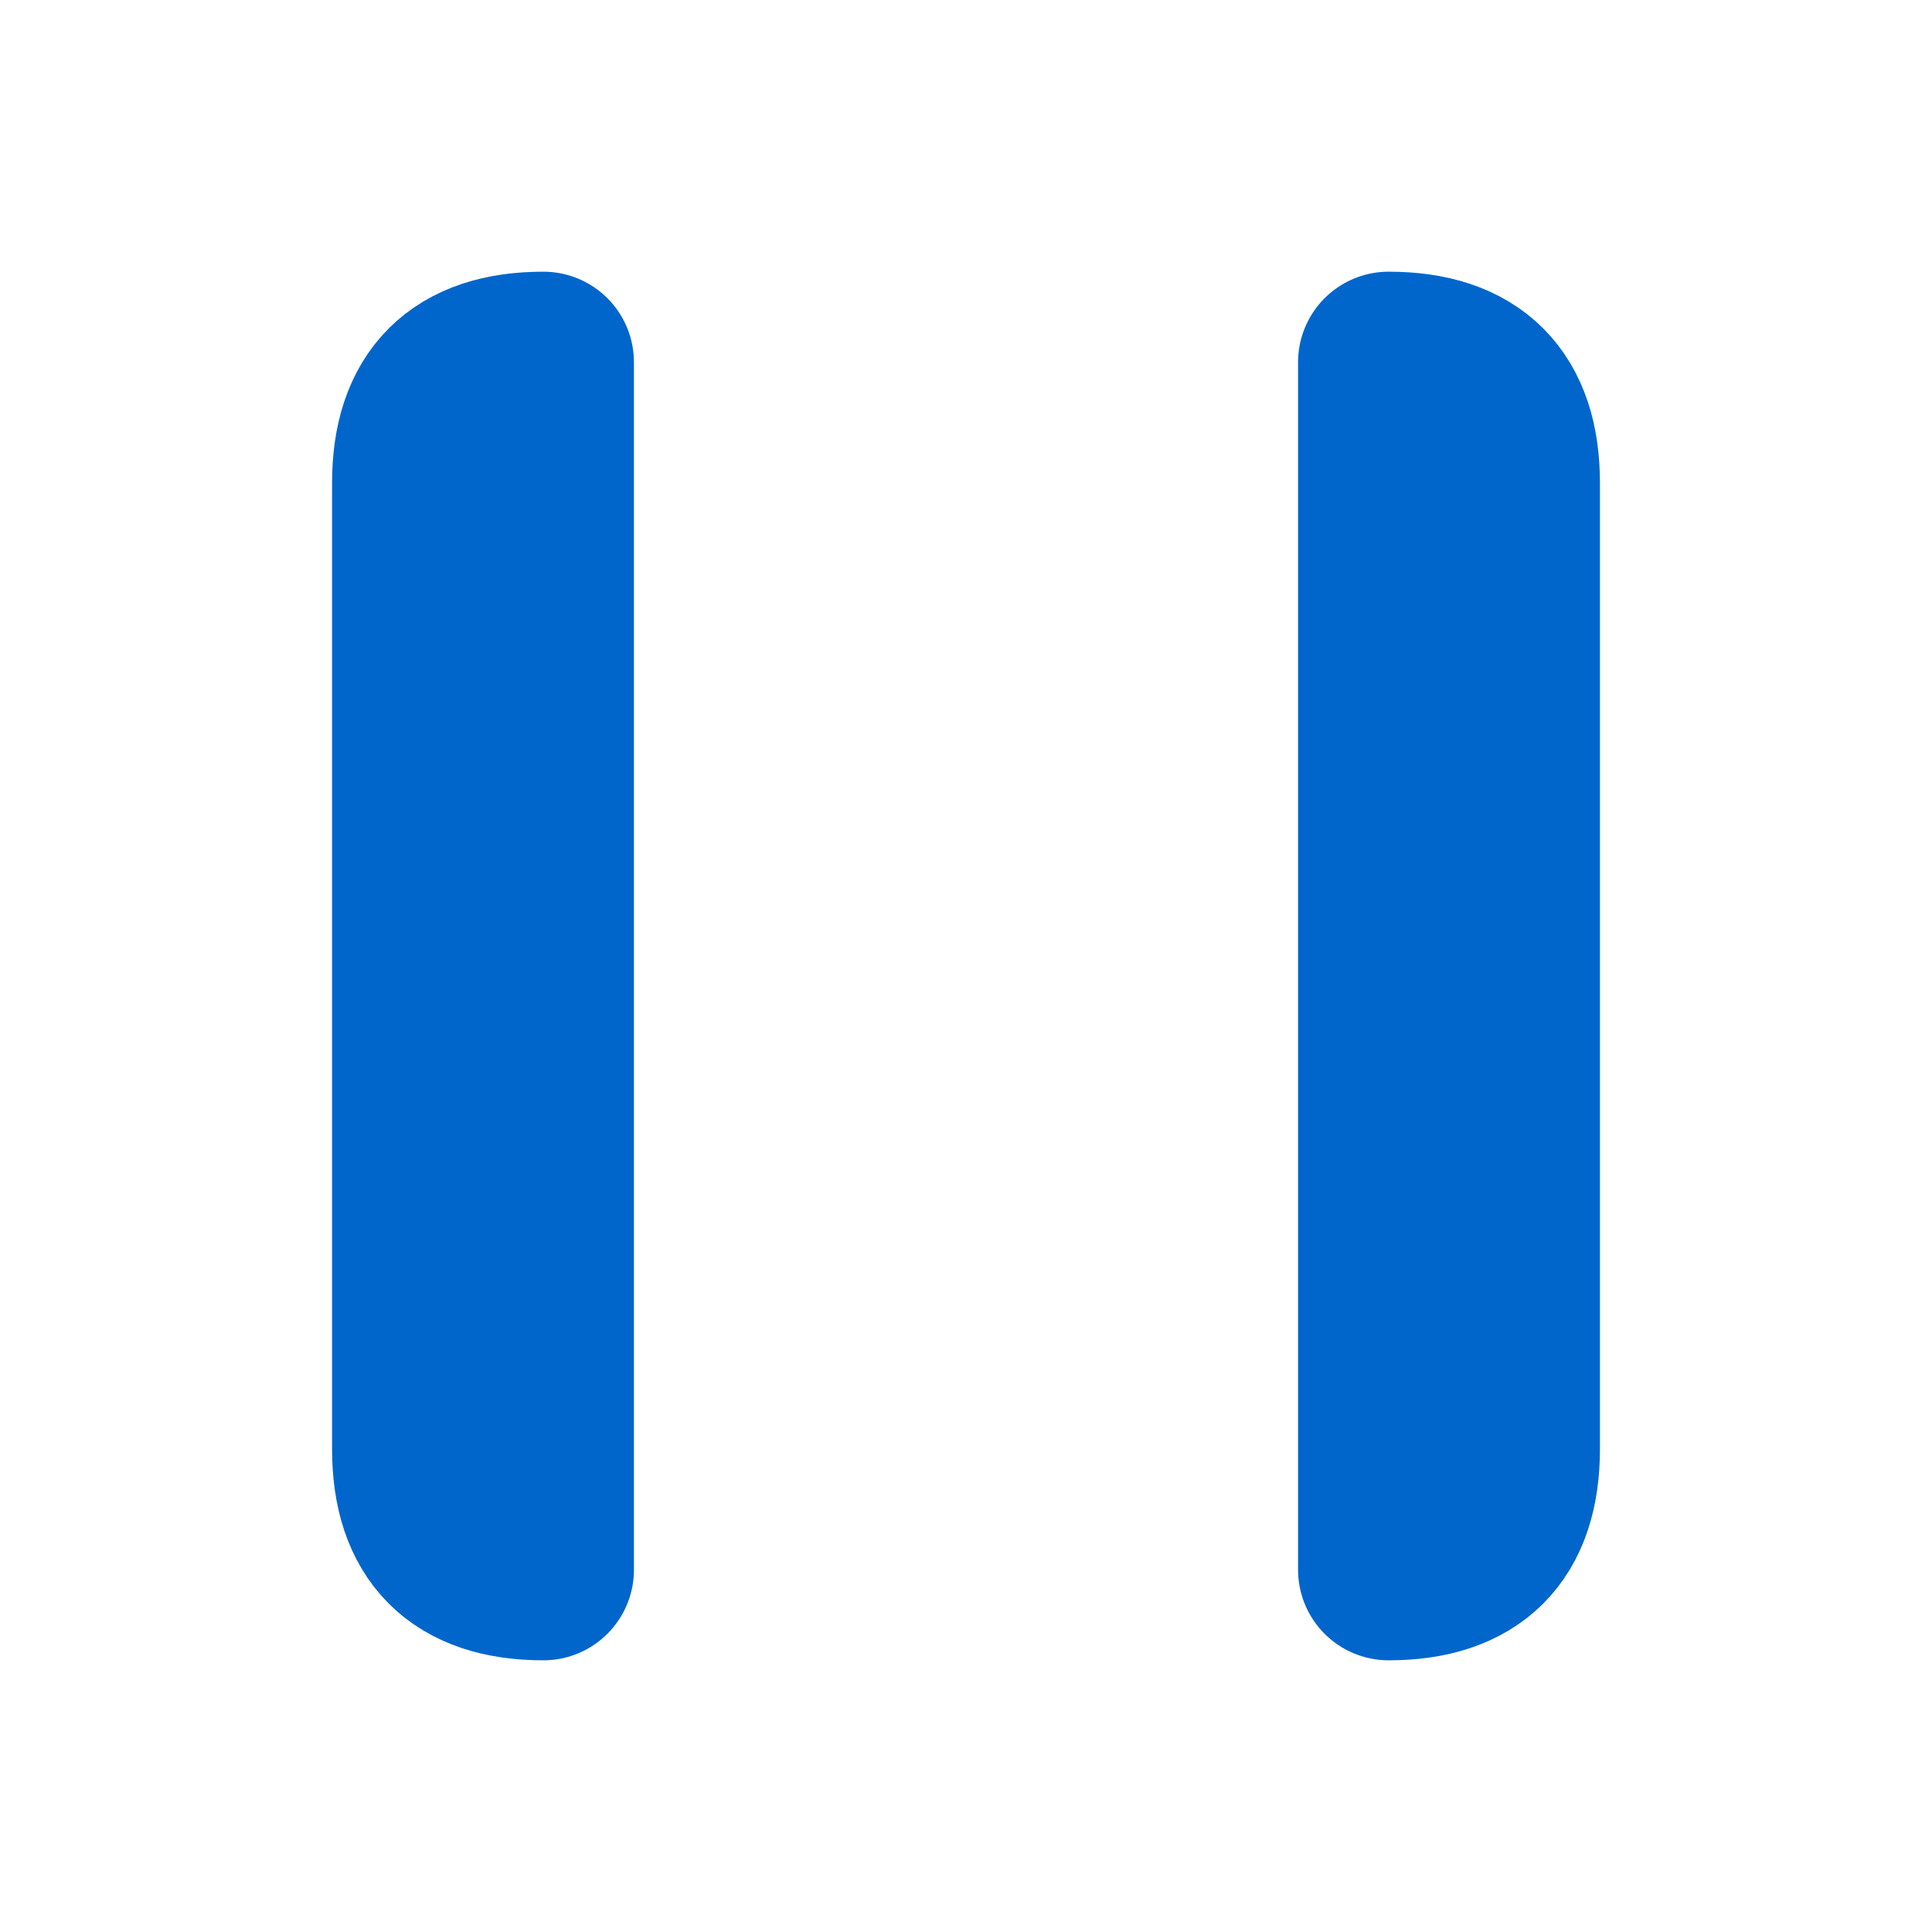
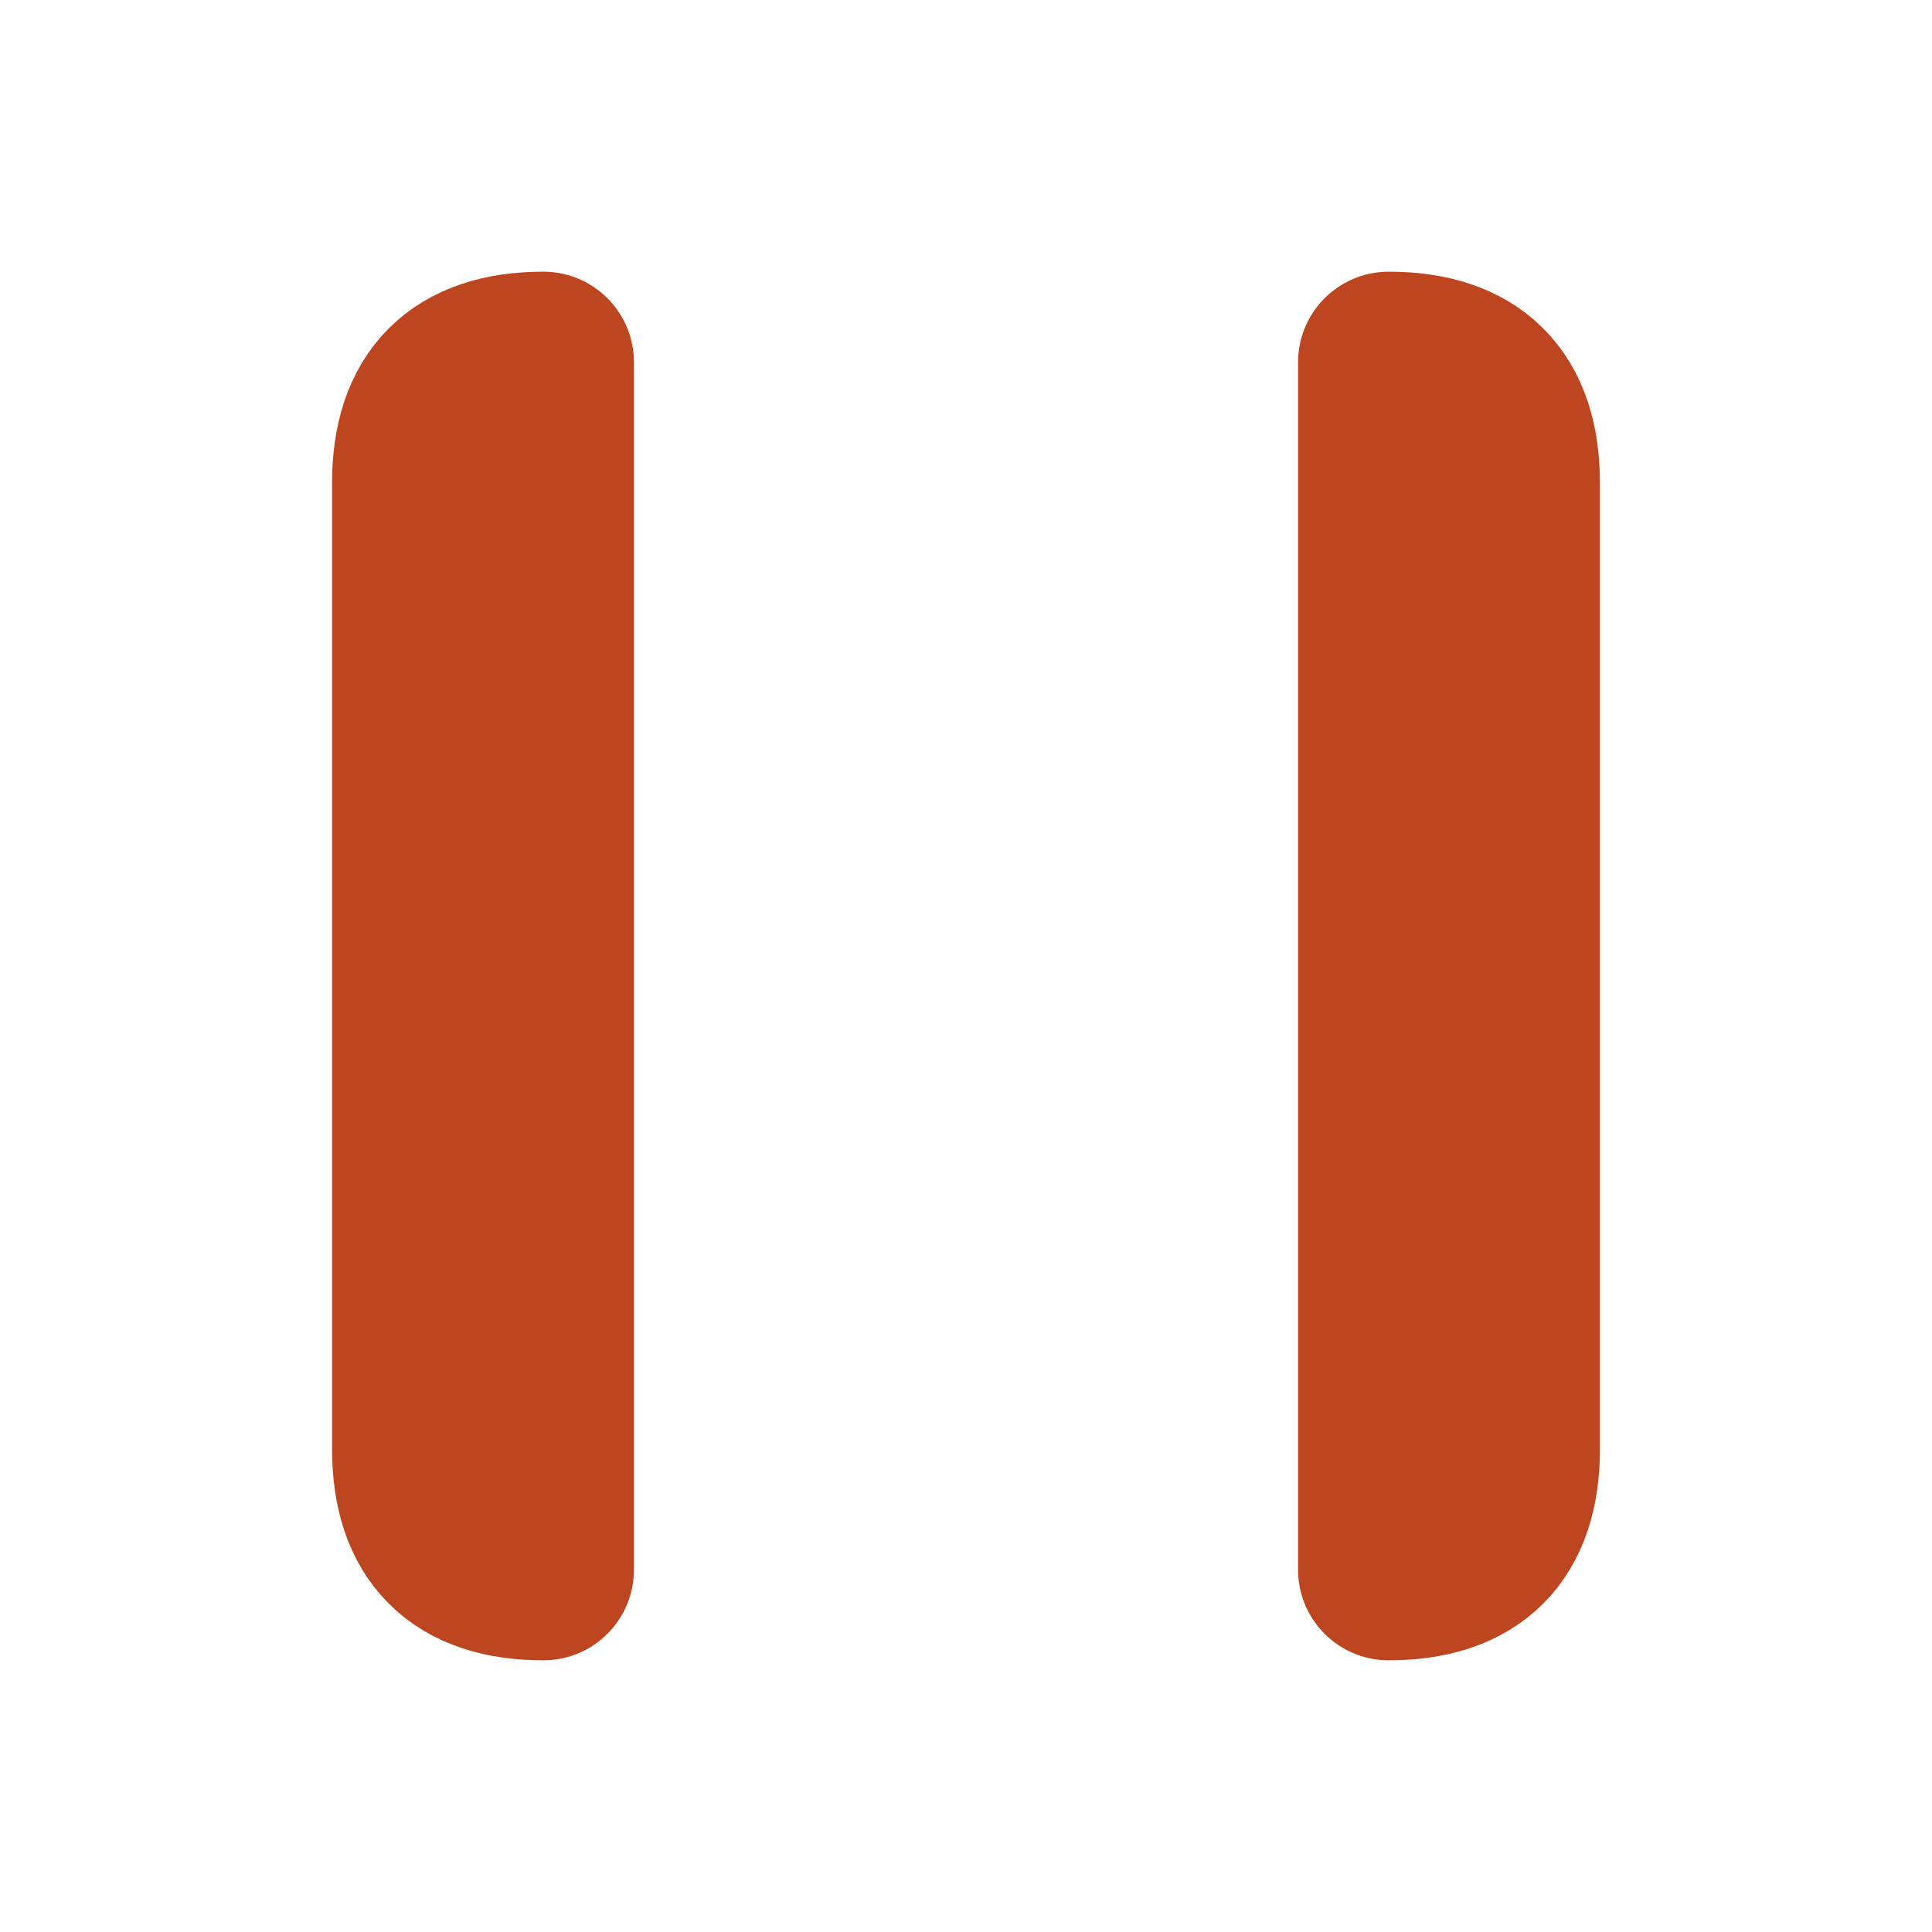
<svg xmlns="http://www.w3.org/2000/svg" width="32" height="32" viewBox="0 0 32 32" fill="none">
-   <path d="M9 6 L9 26 M9 6 Q7 6 7 8 L7 24 Q7 26 9 26" stroke="#0066cc" stroke-width="3" fill="none" stroke-linecap="round" stroke-linejoin="round" />
-   <path d="M23 6 L23 26 M23 6 Q25 6 25 8 L25 24 Q25 26 23 26" stroke="#0066cc" stroke-width="3" fill="none" stroke-linecap="round" stroke-linejoin="round" />
+   <path d="M9 6 L9 26 M9 6 Q7 6 7 8 L7 24 Q7 26 9 26" stroke="#bd4520" stroke-width="3" fill="none" stroke-linecap="round" stroke-linejoin="round" />
+   <path d="M23 6 L23 26 M23 6 Q25 6 25 8 L25 24 Q25 26 23 26" stroke="#bd4520" stroke-width="3" fill="none" stroke-linecap="round" stroke-linejoin="round" />
</svg>
